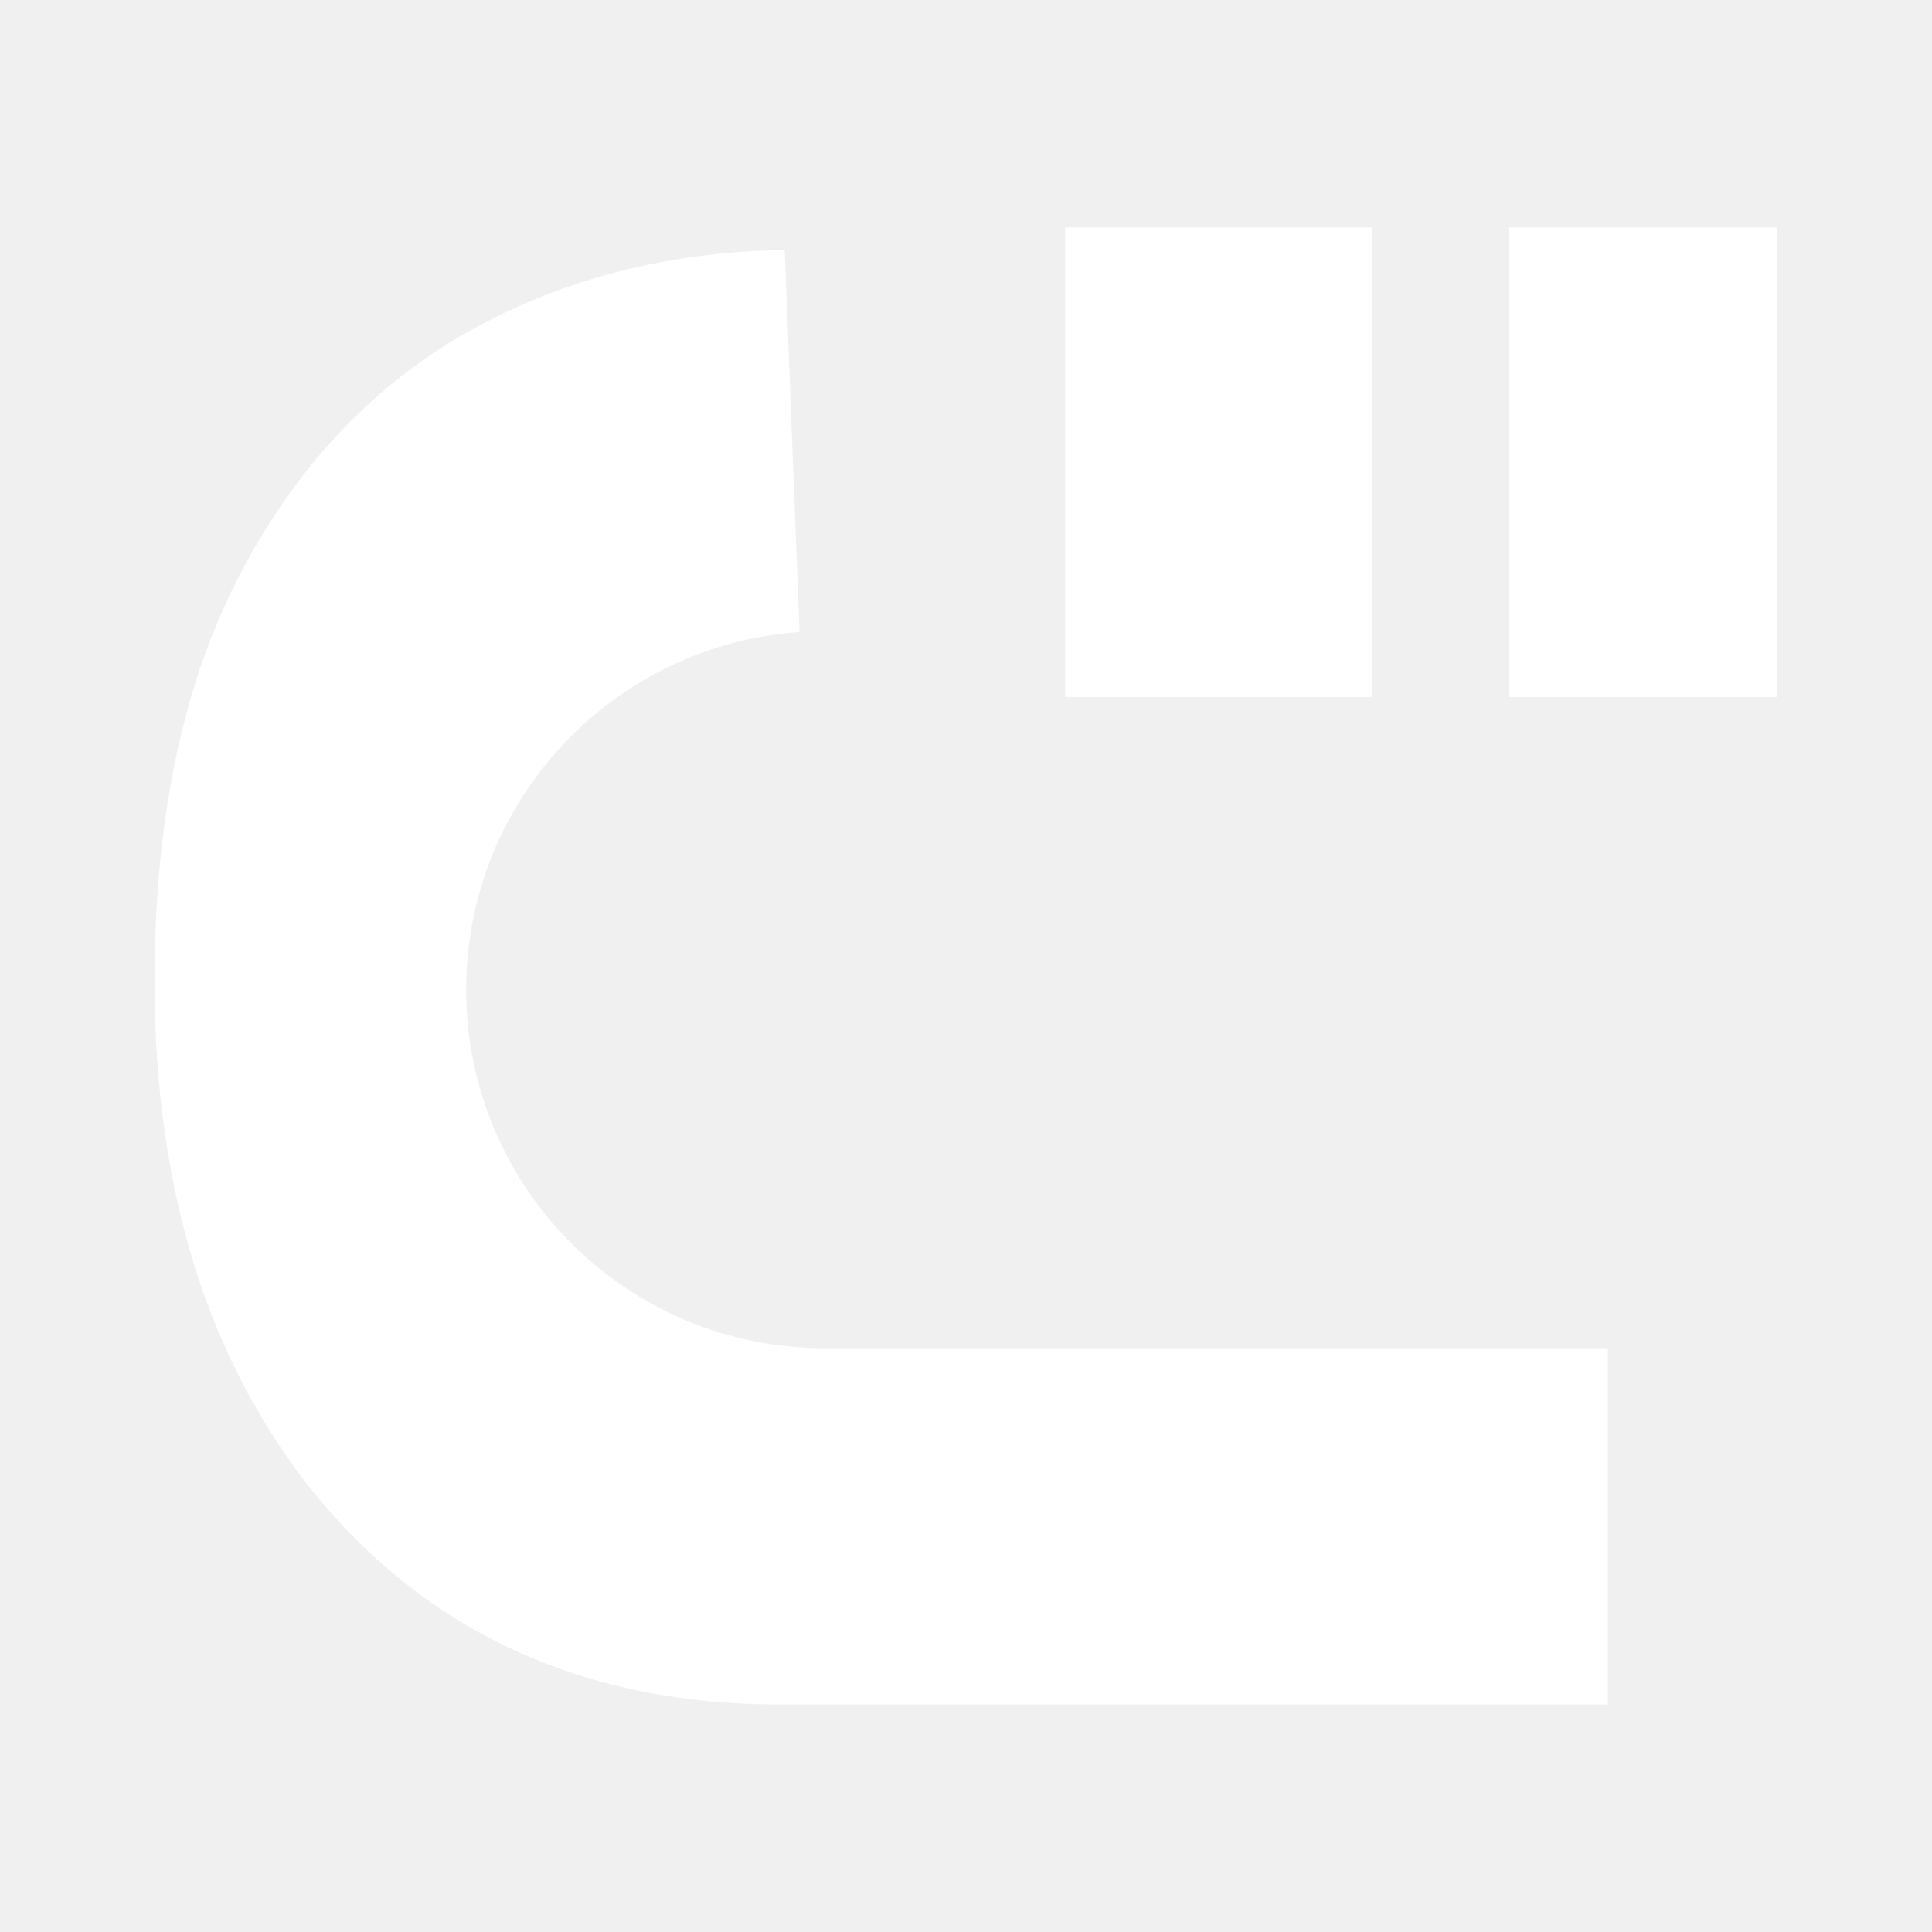
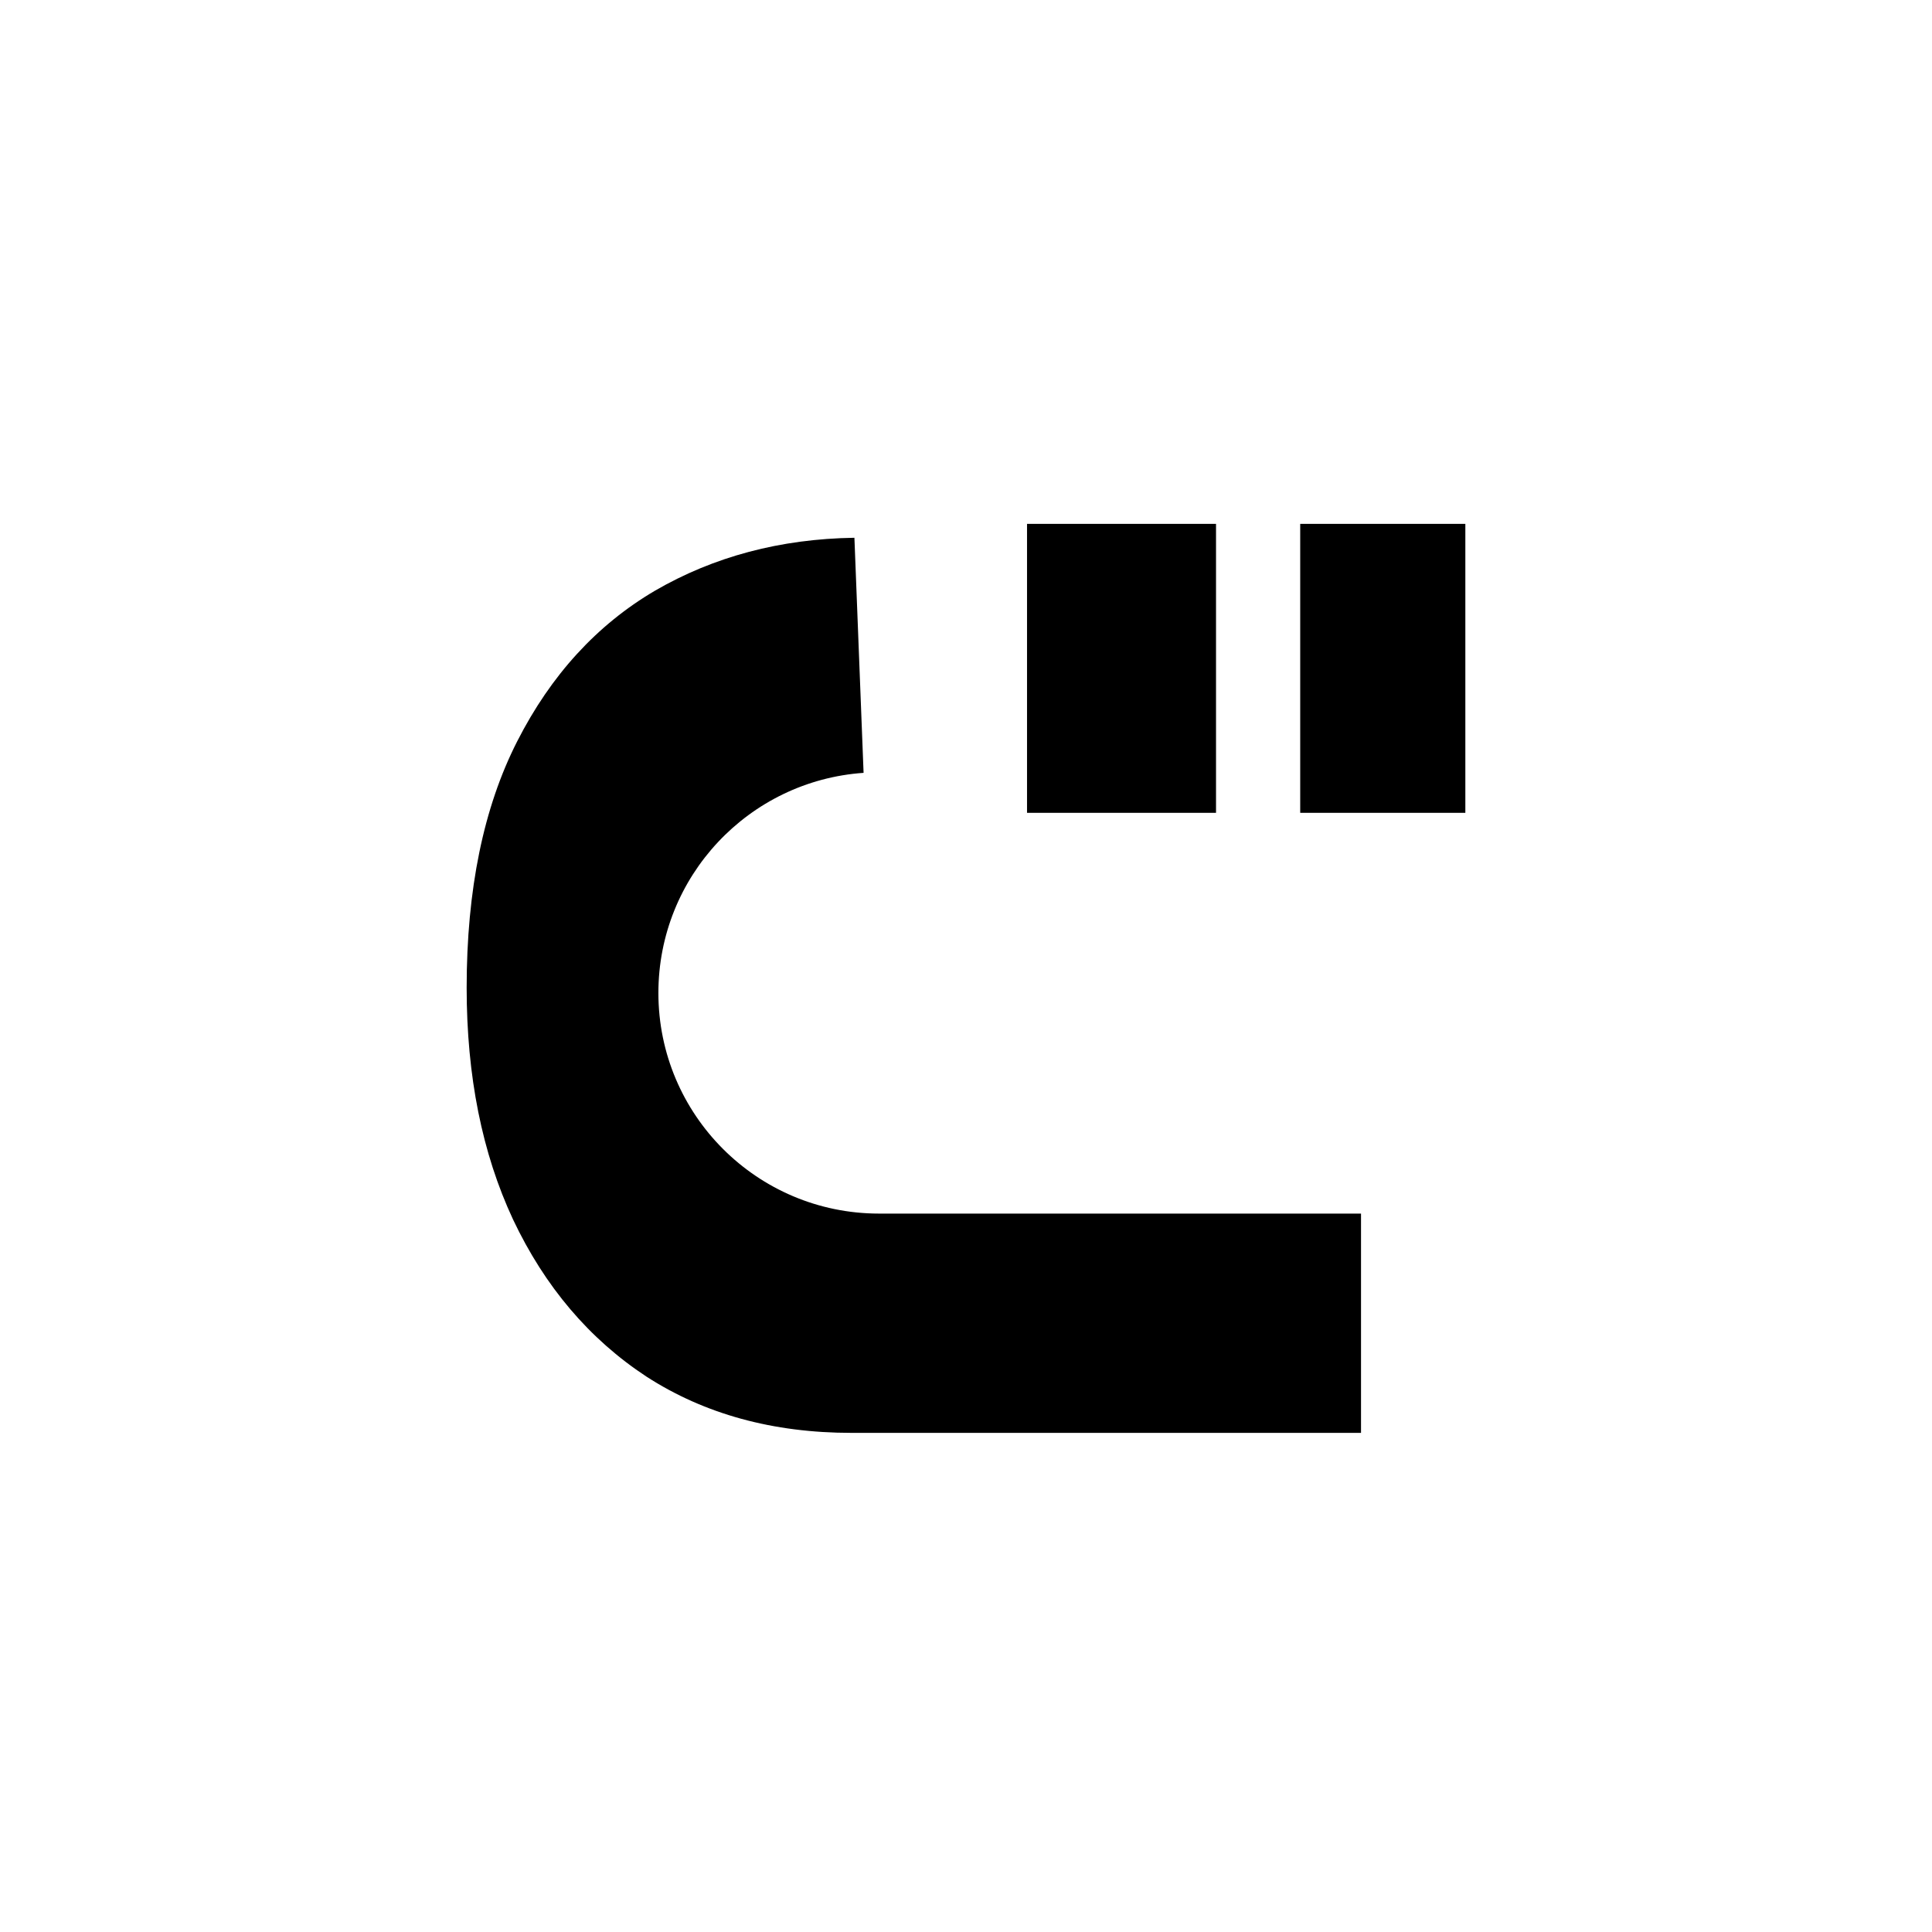
- <svg xmlns="http://www.w3.org/2000/svg" width="80" height="80" viewBox="0 0 80 80" fill="none">
-   <path d="M73.6 9.417V28.86H62.488V9.417L73.6 9.417Z" fill="white" />
-   <path d="M56.824 9.417V28.86H44.107L44.107 9.417L56.824 9.417Z" fill="white" />
-   <path d="M33.109 26.171C25.395 26.704 19.303 33.13 19.303 40.98C19.303 49.18 25.949 55.827 34.148 55.827H66.58V70.582H32.303C27.009 70.582 22.408 69.32 18.501 66.797C14.657 64.273 11.663 60.748 9.52 56.22C7.44 51.767 6.4 46.571 6.4 40.634C6.4 34.028 7.534 28.499 9.803 24.046C12.072 19.592 15.161 16.216 19.069 13.915C23.039 11.615 27.513 10.427 32.492 10.352L33.109 26.171Z" fill="white" />
+ <svg xmlns="http://www.w3.org/2000/svg" width="78" height="78" viewBox="0 0 78 78" fill="none">
+   <g clip-path="url(#clip0_13847_35951)">
+     <rect width="78" height="78" fill="white" />
+     <path d="M59.16 21.15V32.816H52.493V21.15L59.16 21.15Z" fill="black" />
+     <path d="M49.094 21.15V32.816H41.464L41.464 21.15L49.094 21.15Z" fill="black" />
+     <path d="M34.865 31.202C30.236 31.522 26.581 35.378 26.581 40.088C26.581 45.007 30.569 48.995 35.489 48.996H54.948V57.849H34.382C31.205 57.849 28.445 57.092 26.1 55.578C23.794 54.063 21.997 51.948 20.712 49.232C19.464 46.56 18.84 43.442 18.84 39.88C18.84 35.916 19.52 32.599 20.882 29.927C22.243 27.255 24.096 25.229 26.441 23.849C28.823 22.468 31.507 21.755 34.495 21.711L34.865 31.202Z" fill="black" />
+   </g>
+   <defs>
+     <clipPath id="clip0_13847_35951">
+       <rect width="78" height="78" fill="white" />
+     </clipPath>
+   </defs>
</svg>
